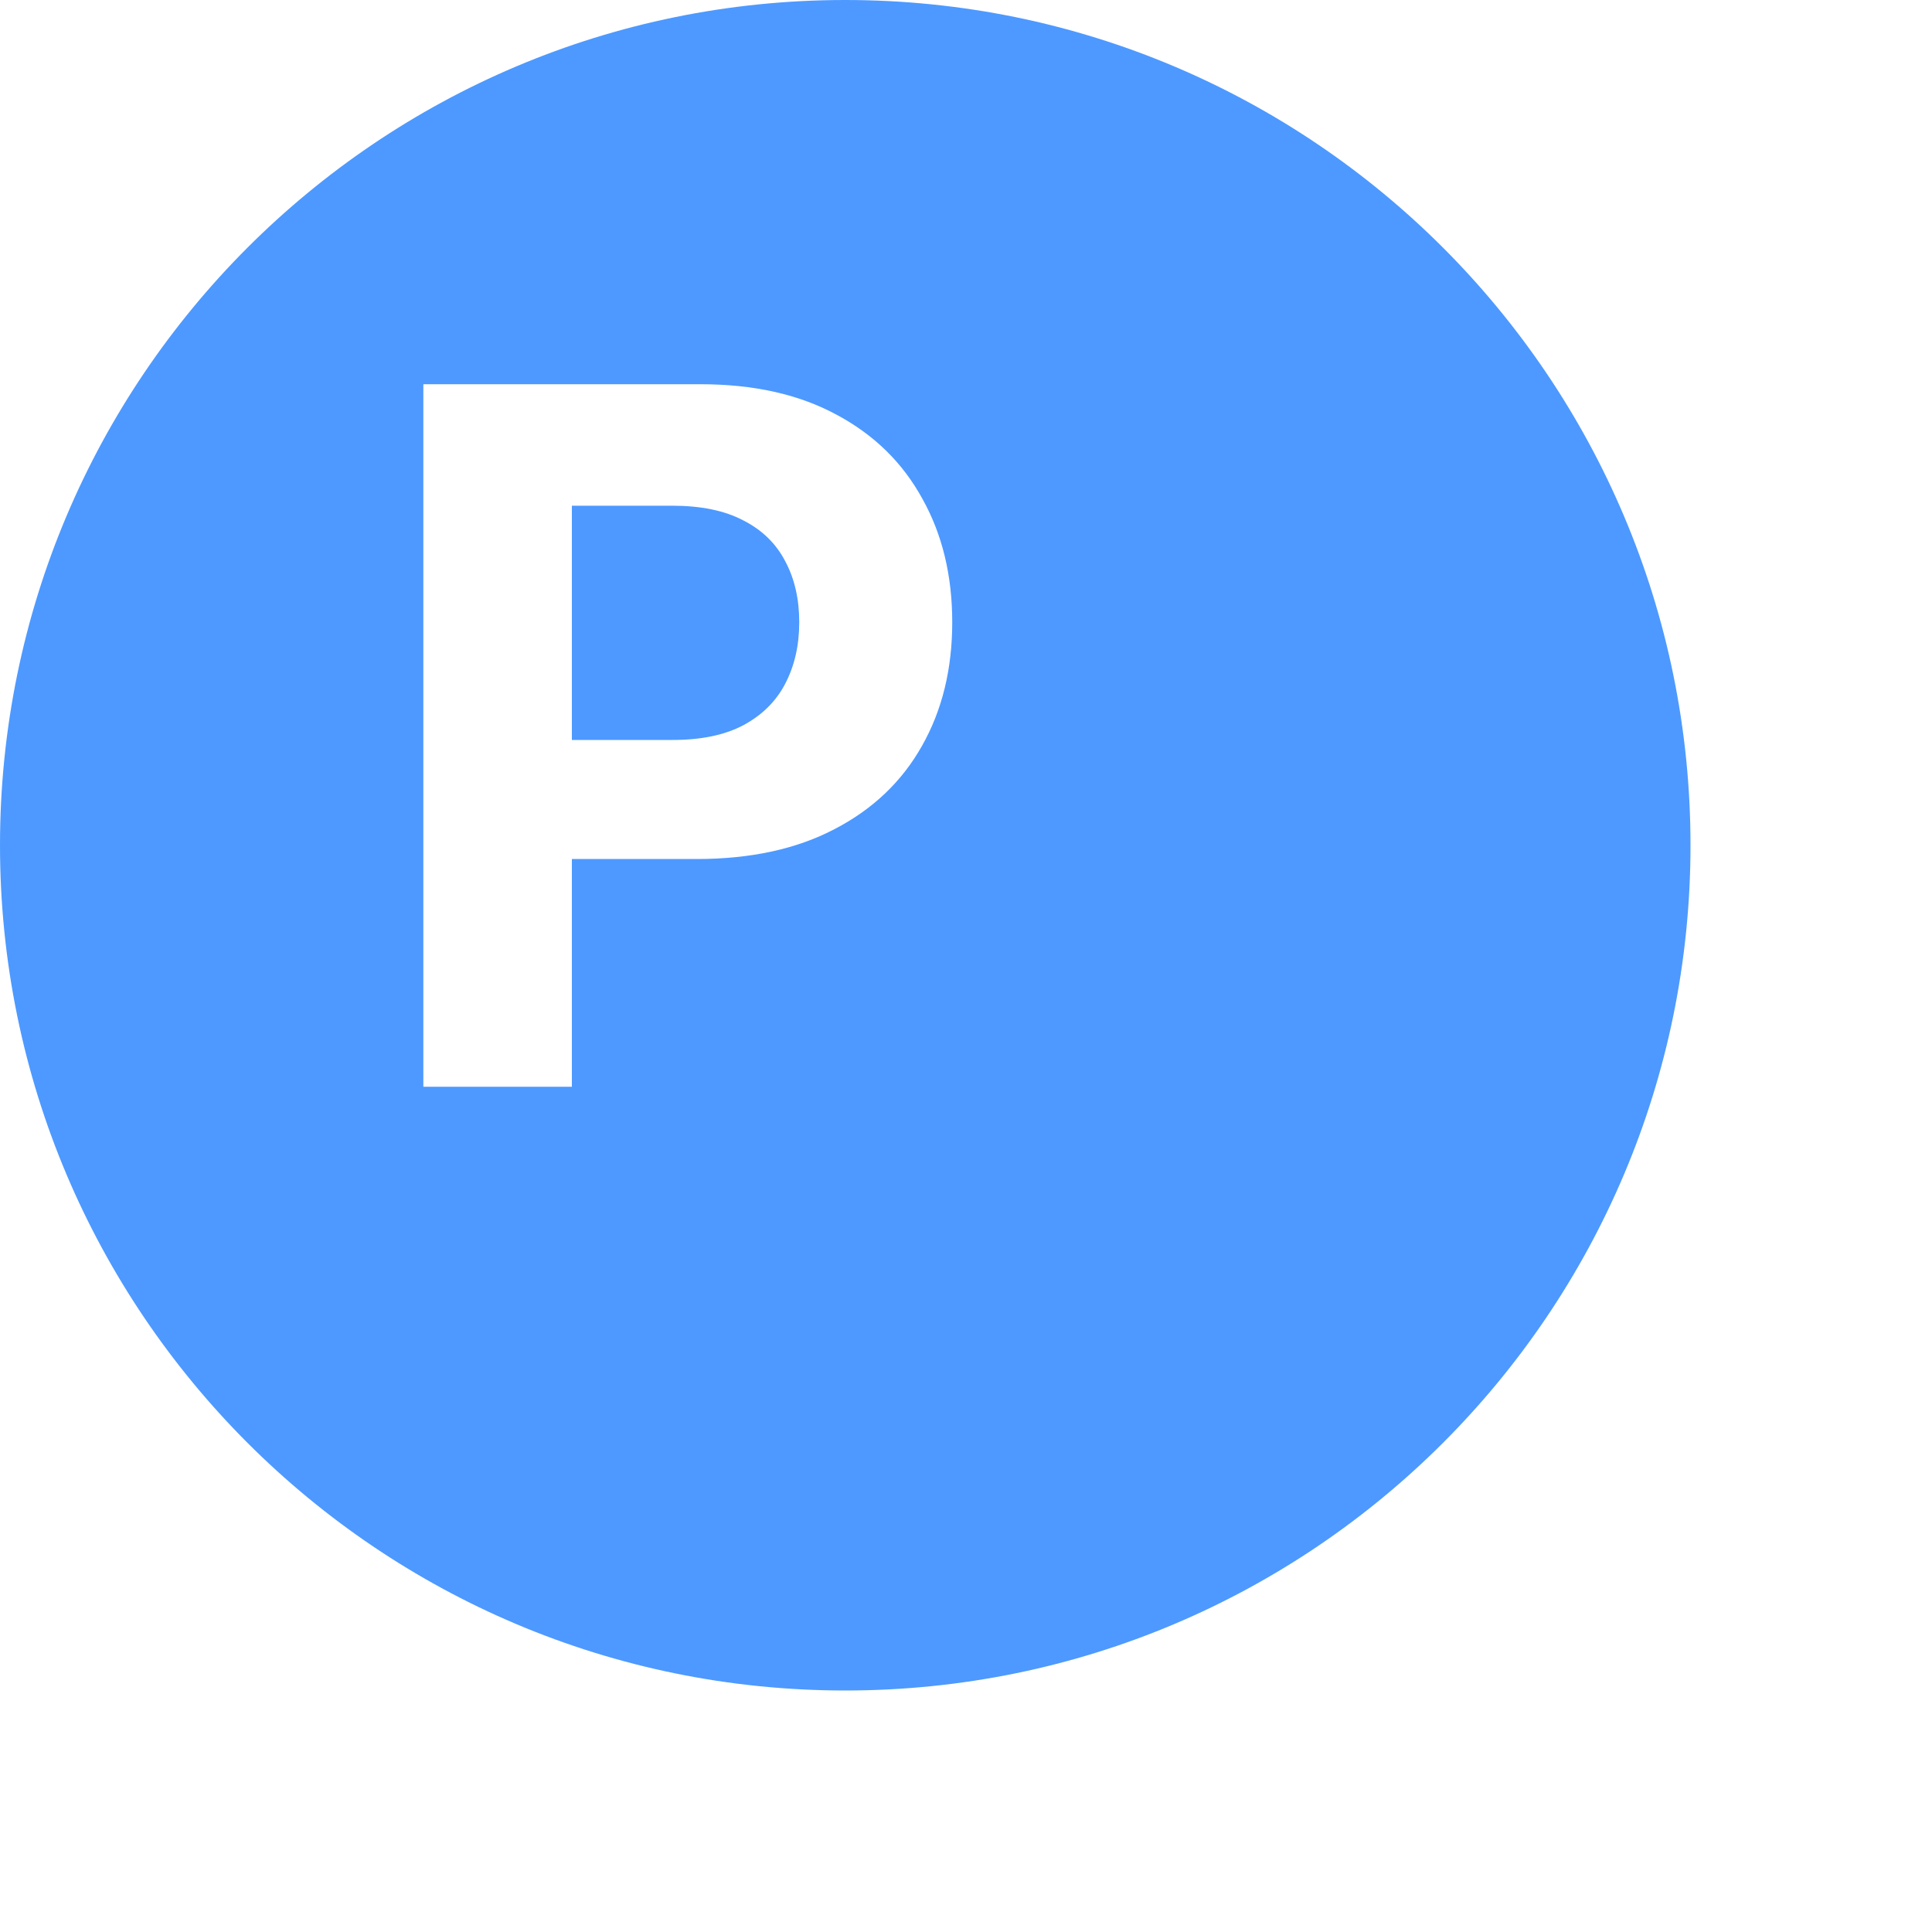
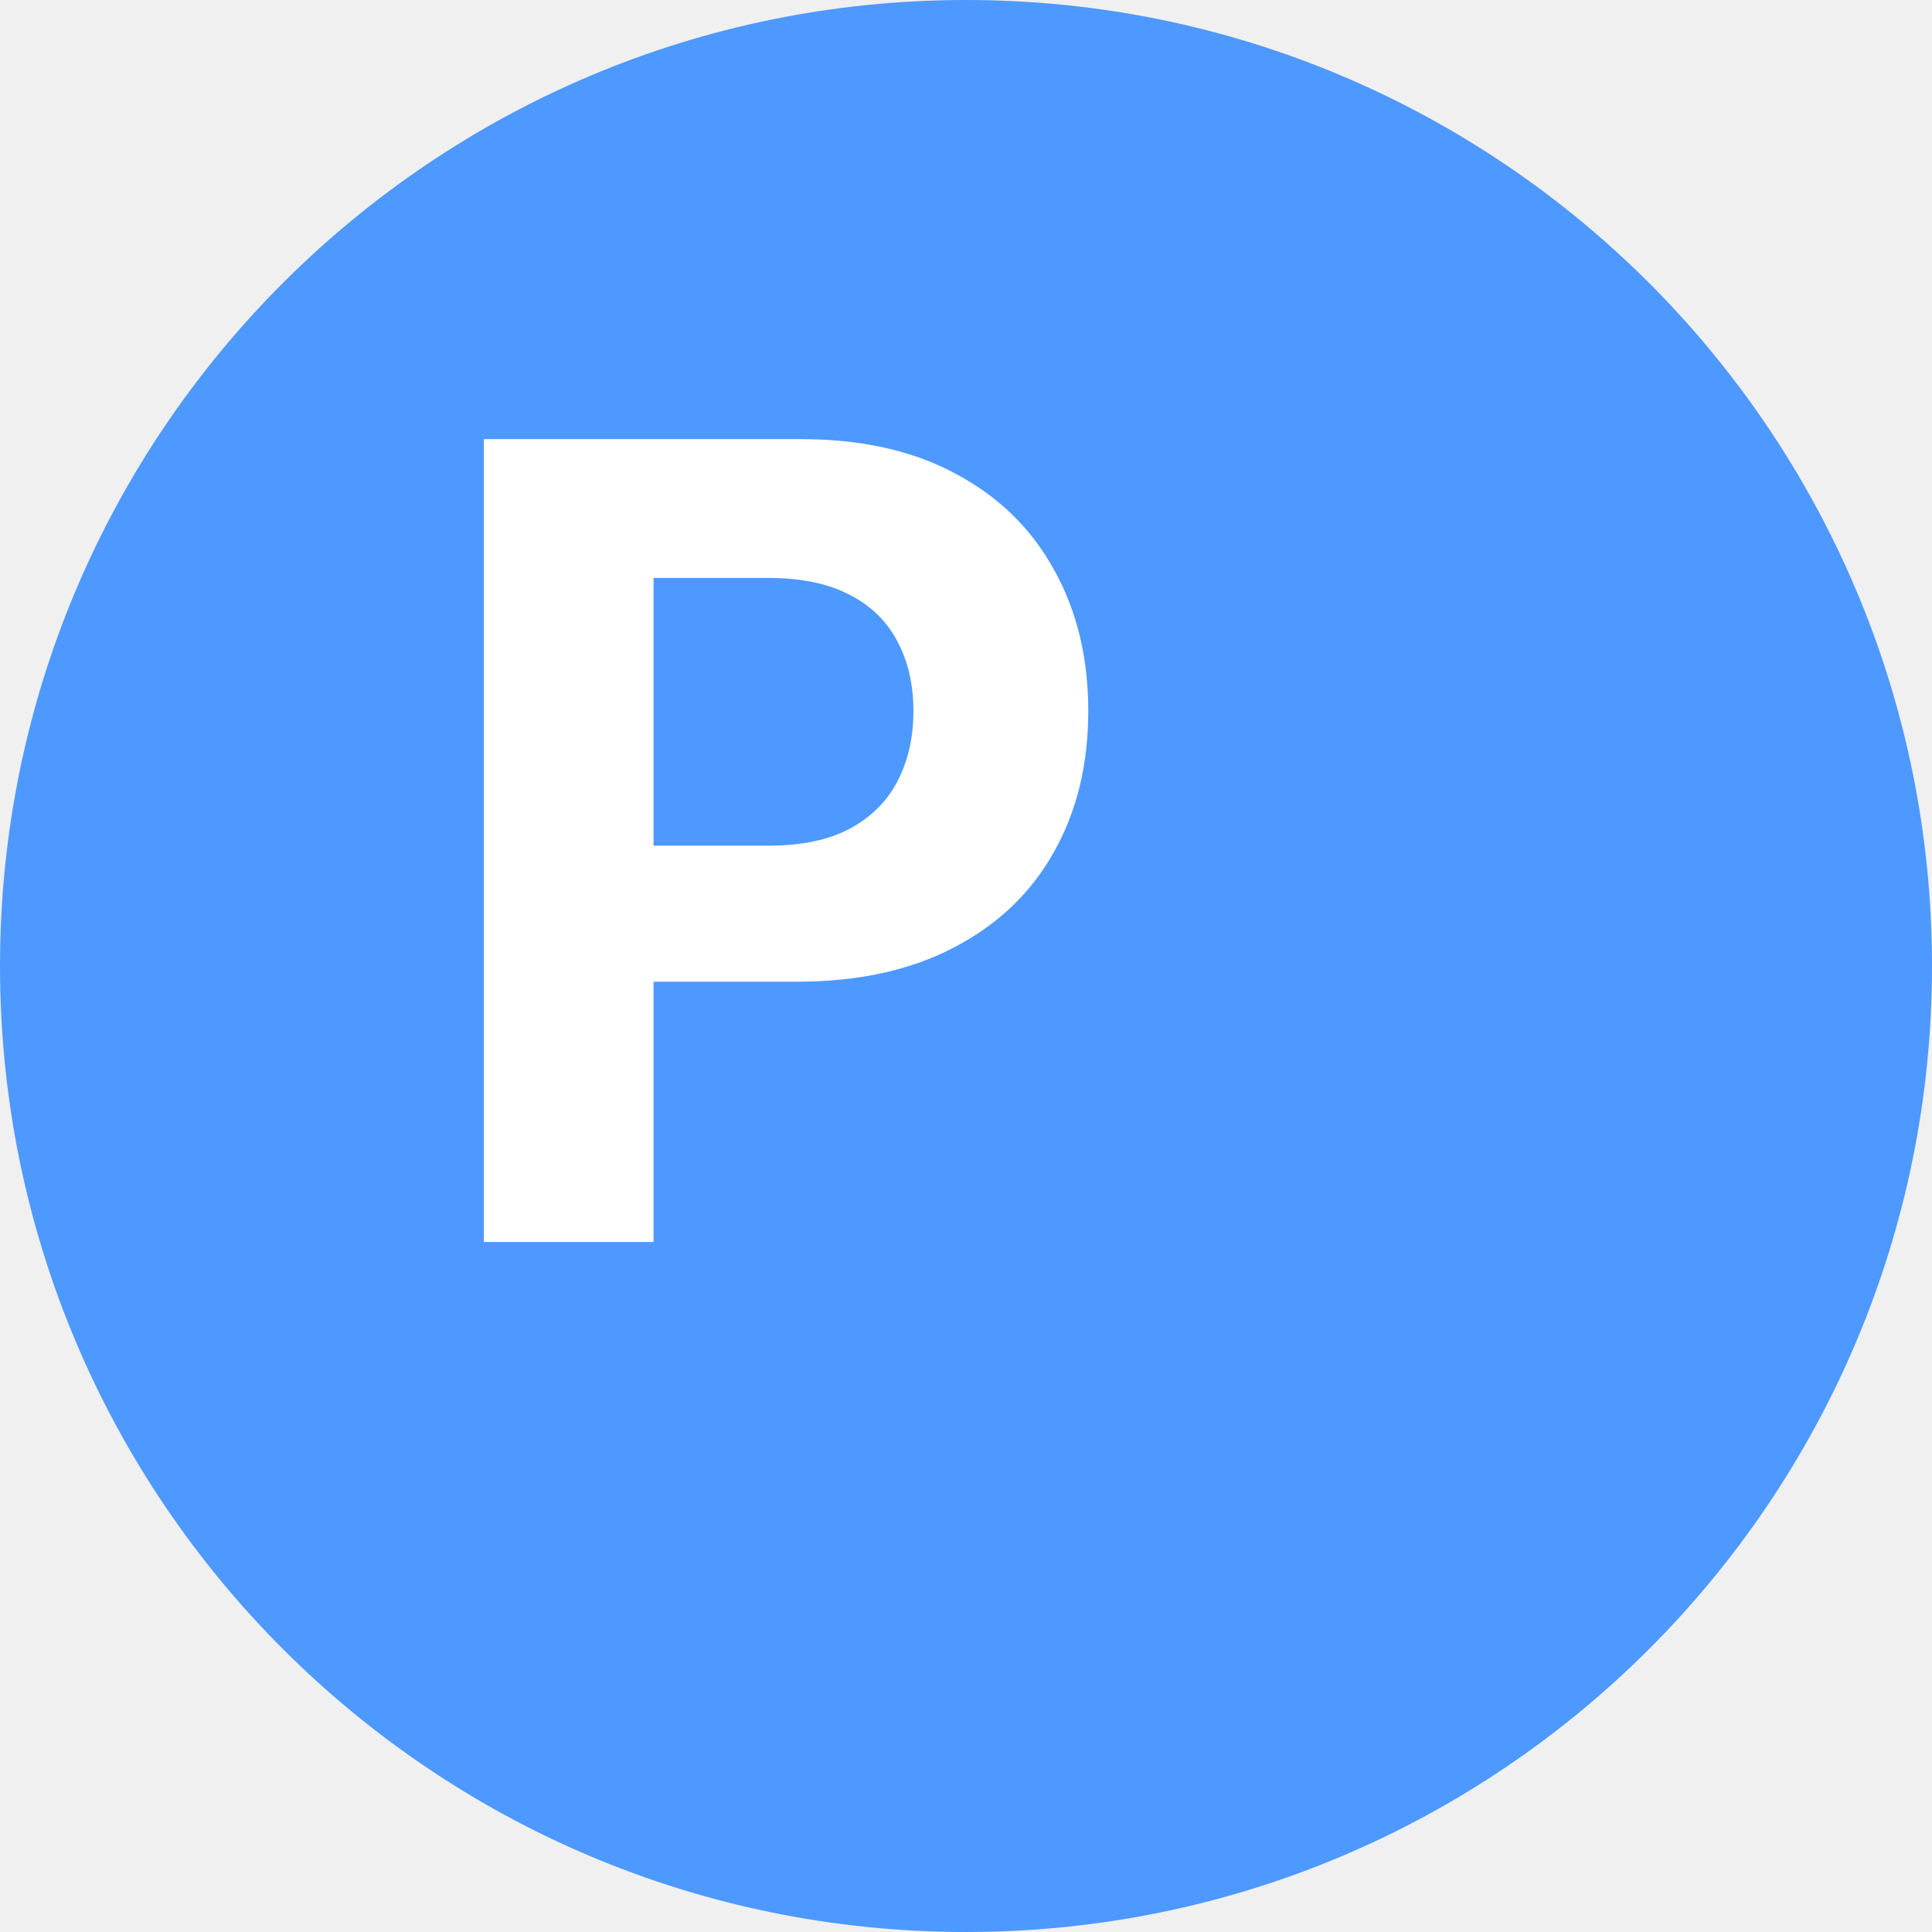
- <svg xmlns="http://www.w3.org/2000/svg" width="16" height="16" viewBox="0 0 16 16" fill="none">
-   <rect width="16" height="16" fill="white" />
-   <path d="M0 7C0 3.134 3.134 0 7 0V0C10.866 0 14 3.134 14 7V7C14 10.866 10.866 14 7 14V14C3.134 14 0 10.866 0 7V7Z" fill="#4D99FF" />
+ <svg xmlns="http://www.w3.org/2000/svg" width="14" height="14" viewBox="0 0 14 14" fill="none">
+   <rect width="14" height="14" rx="7" fill="#4D99FF" />
  <path d="M3.506 9V3.182H5.801C6.242 3.182 6.618 3.266 6.929 3.435C7.24 3.601 7.476 3.833 7.639 4.131C7.804 4.426 7.886 4.767 7.886 5.153C7.886 5.54 7.803 5.881 7.636 6.176C7.47 6.472 7.228 6.702 6.912 6.866C6.598 7.031 6.217 7.114 5.77 7.114H4.307V6.128H5.571C5.808 6.128 6.003 6.087 6.156 6.006C6.312 5.922 6.427 5.808 6.503 5.662C6.58 5.514 6.619 5.345 6.619 5.153C6.619 4.96 6.58 4.792 6.503 4.648C6.427 4.502 6.312 4.389 6.156 4.31C6.001 4.228 5.804 4.188 5.565 4.188H4.736V9H3.506Z" fill="white" />
</svg>
